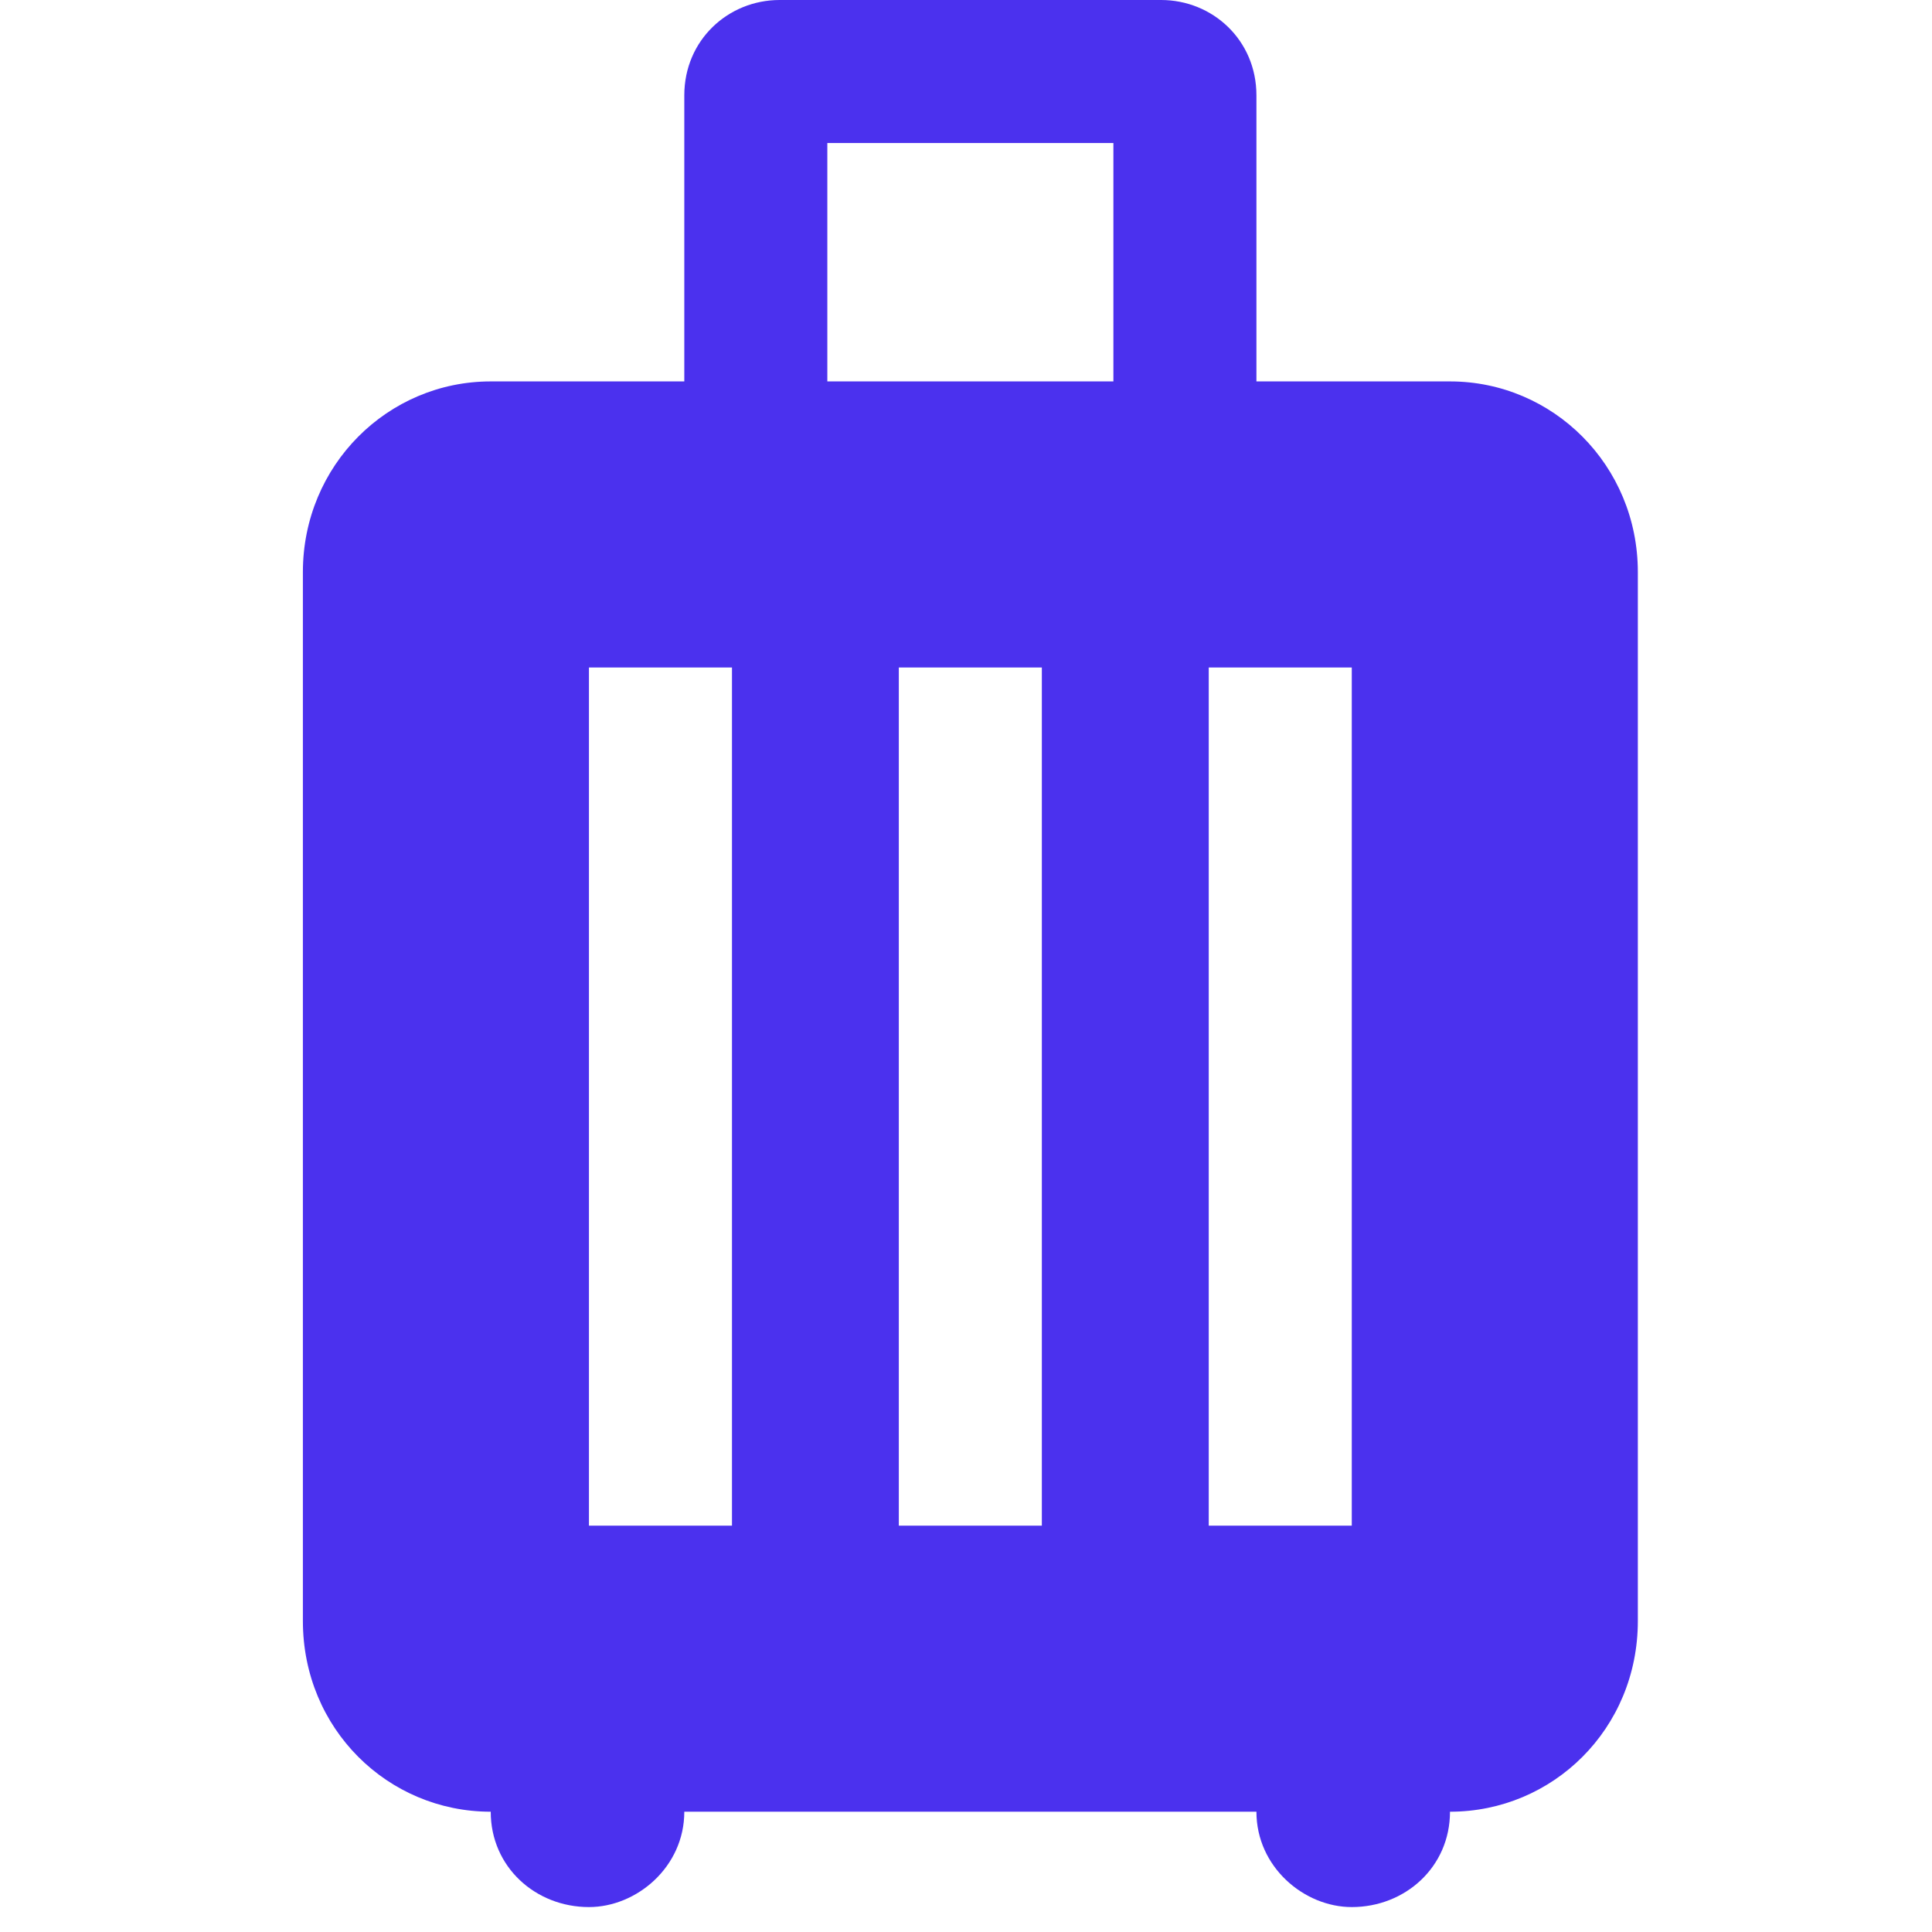
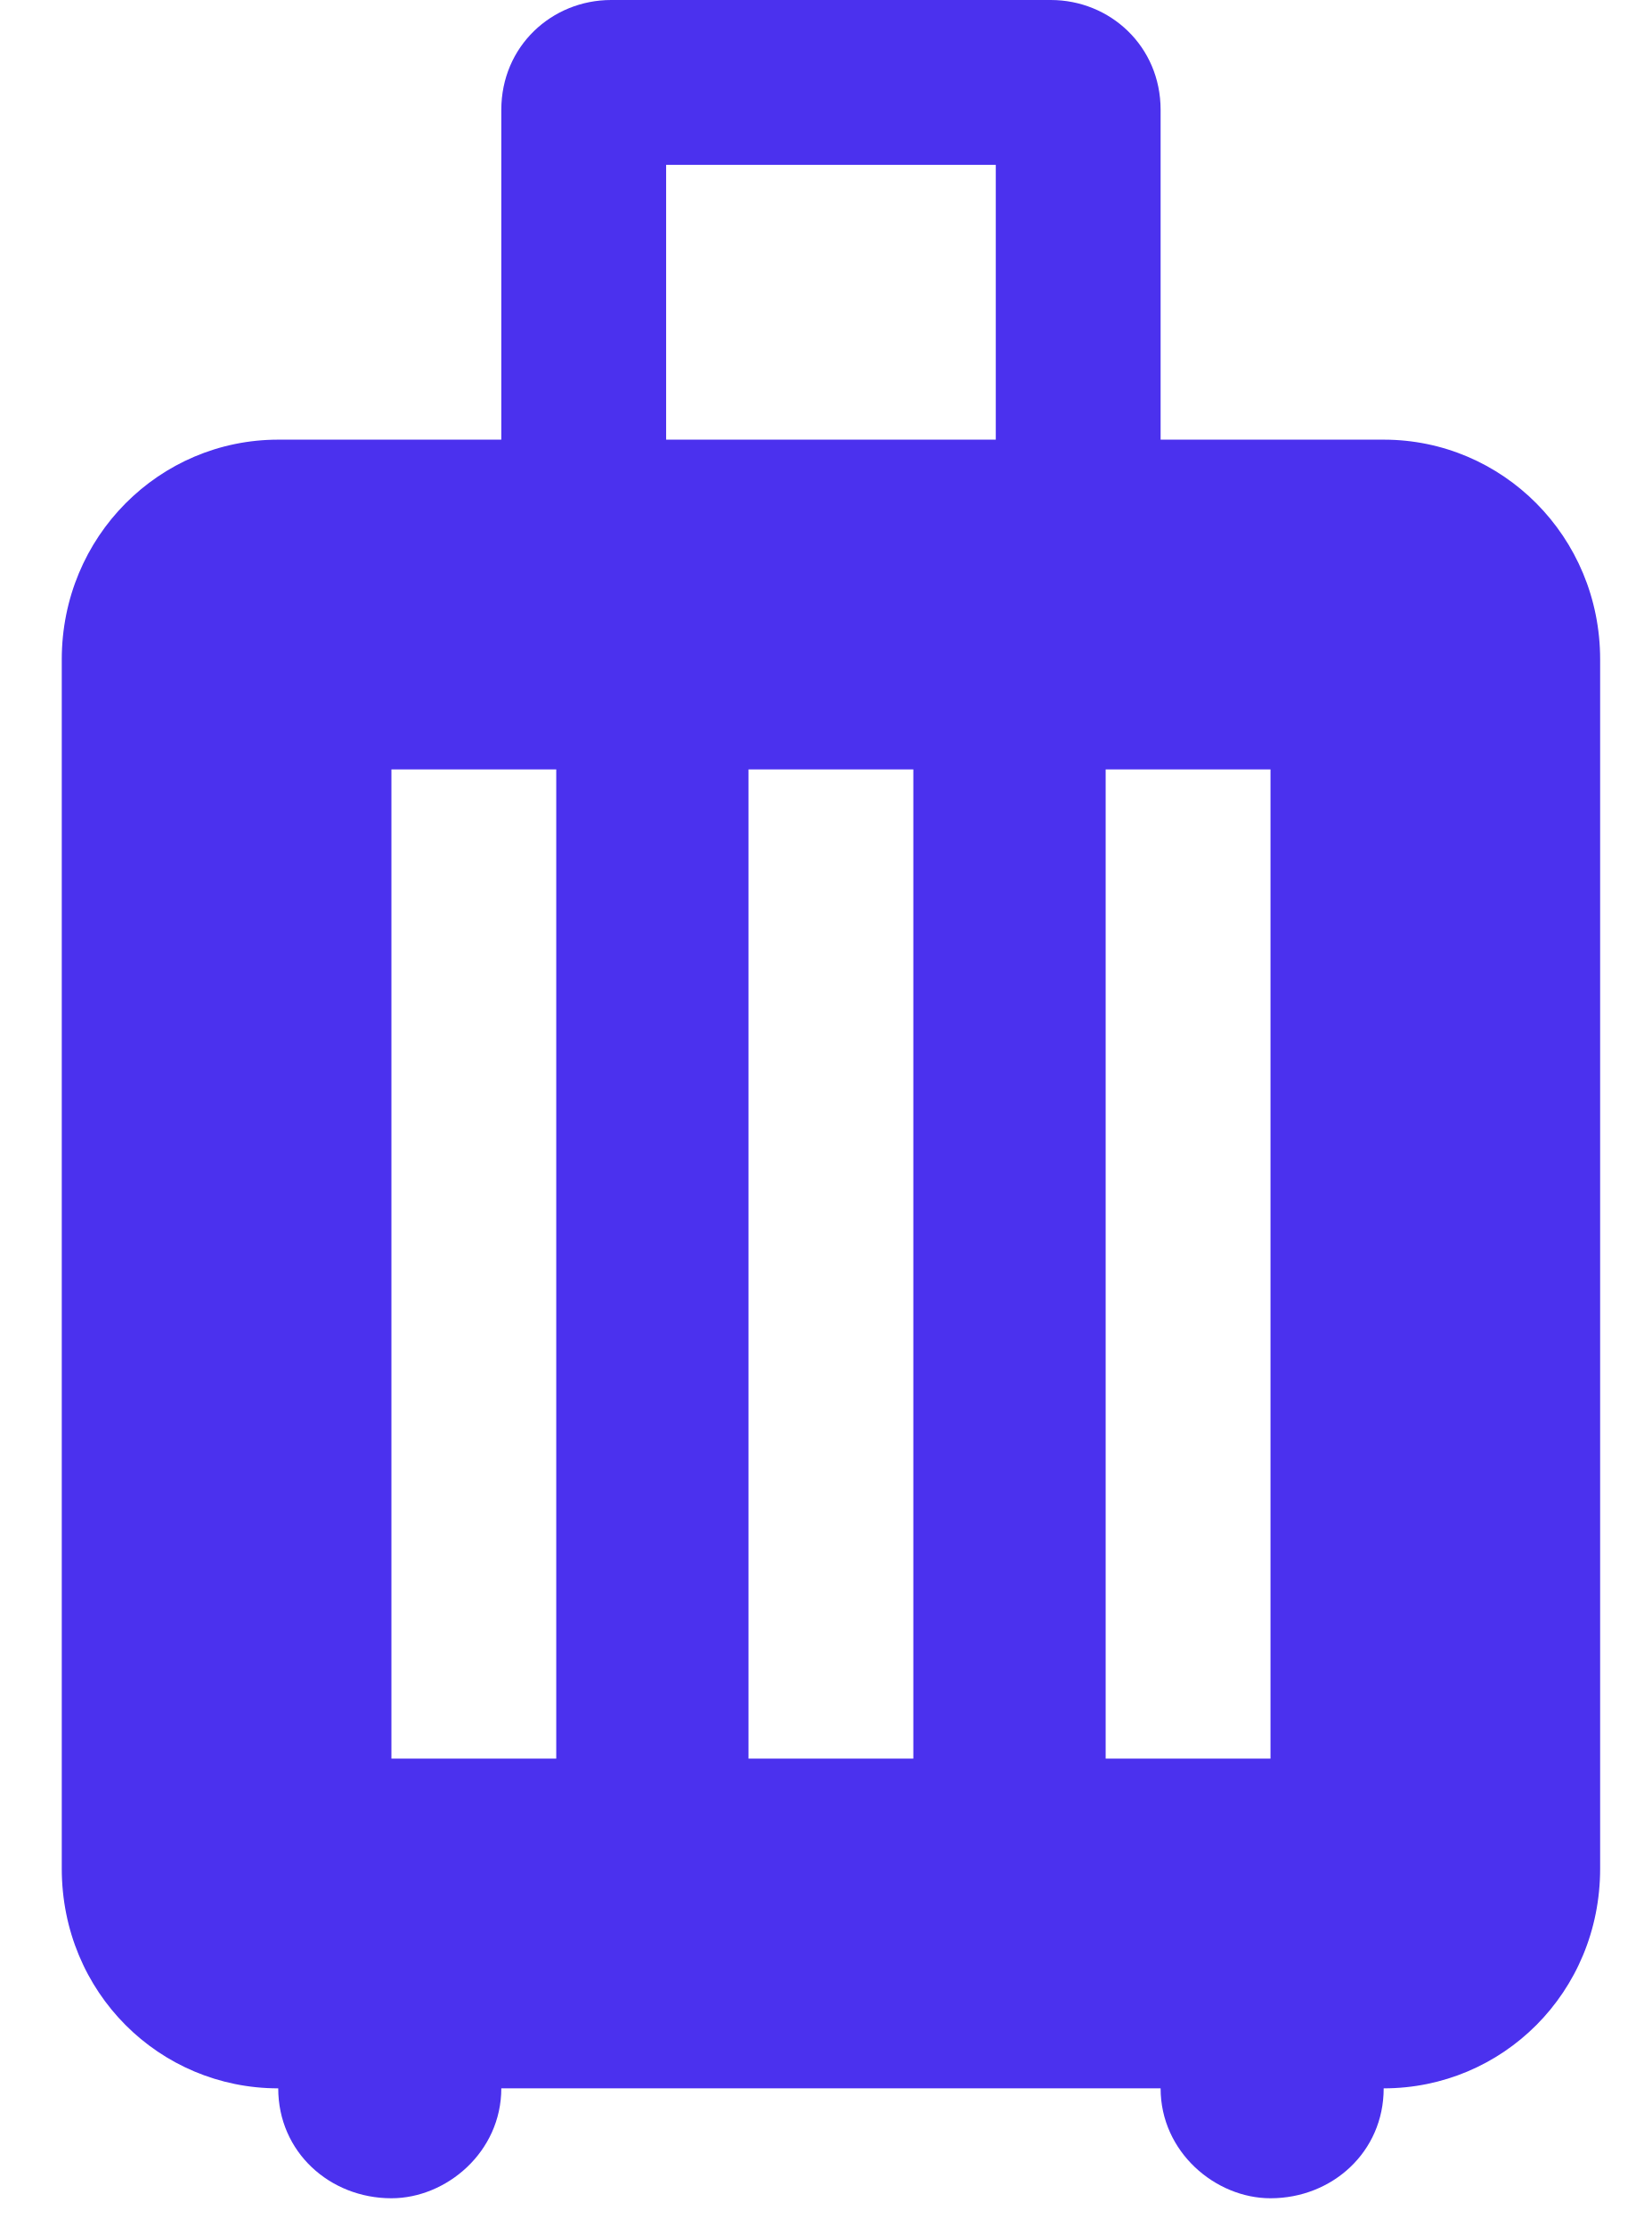
- <svg xmlns="http://www.w3.org/2000/svg" width="18" height="18" viewBox="0 0 23 31" fill="none">
+ <svg xmlns="http://www.w3.org/2000/svg" width="23" height="31" viewBox="0 0 23 31" fill="none">
  <path d="M19.266 6.12C20.918 6.12 22.28 7.466 22.28 9.18V26.01C22.28 27.739 20.918 29.07 19.266 29.07C19.266 29.957 18.547 30.6 17.69 30.6C16.925 30.6 16.16 29.957 16.16 29.07H6.98C6.98 29.957 6.215 30.6 5.45 30.6C4.593 30.6 3.874 29.957 3.874 29.07C2.222 29.07 0.86 27.739 0.86 26.01V9.18C0.86 7.466 2.222 6.12 3.874 6.12H6.98V1.53C6.98 0.643 7.684 -7.62939e-06 8.51 -7.62939e-06H14.63C15.456 -7.62939e-06 16.16 0.643 16.16 1.53V6.12H19.266ZM13.865 6.12V2.295H9.275V6.12H13.865ZM5.45 10.71V24.48H7.745V10.71H5.45ZM15.395 10.71V24.48H17.69V10.71H15.395ZM10.422 10.71V24.48H12.717V10.71H10.422Z" fill="#4B31EE" />
</svg>
